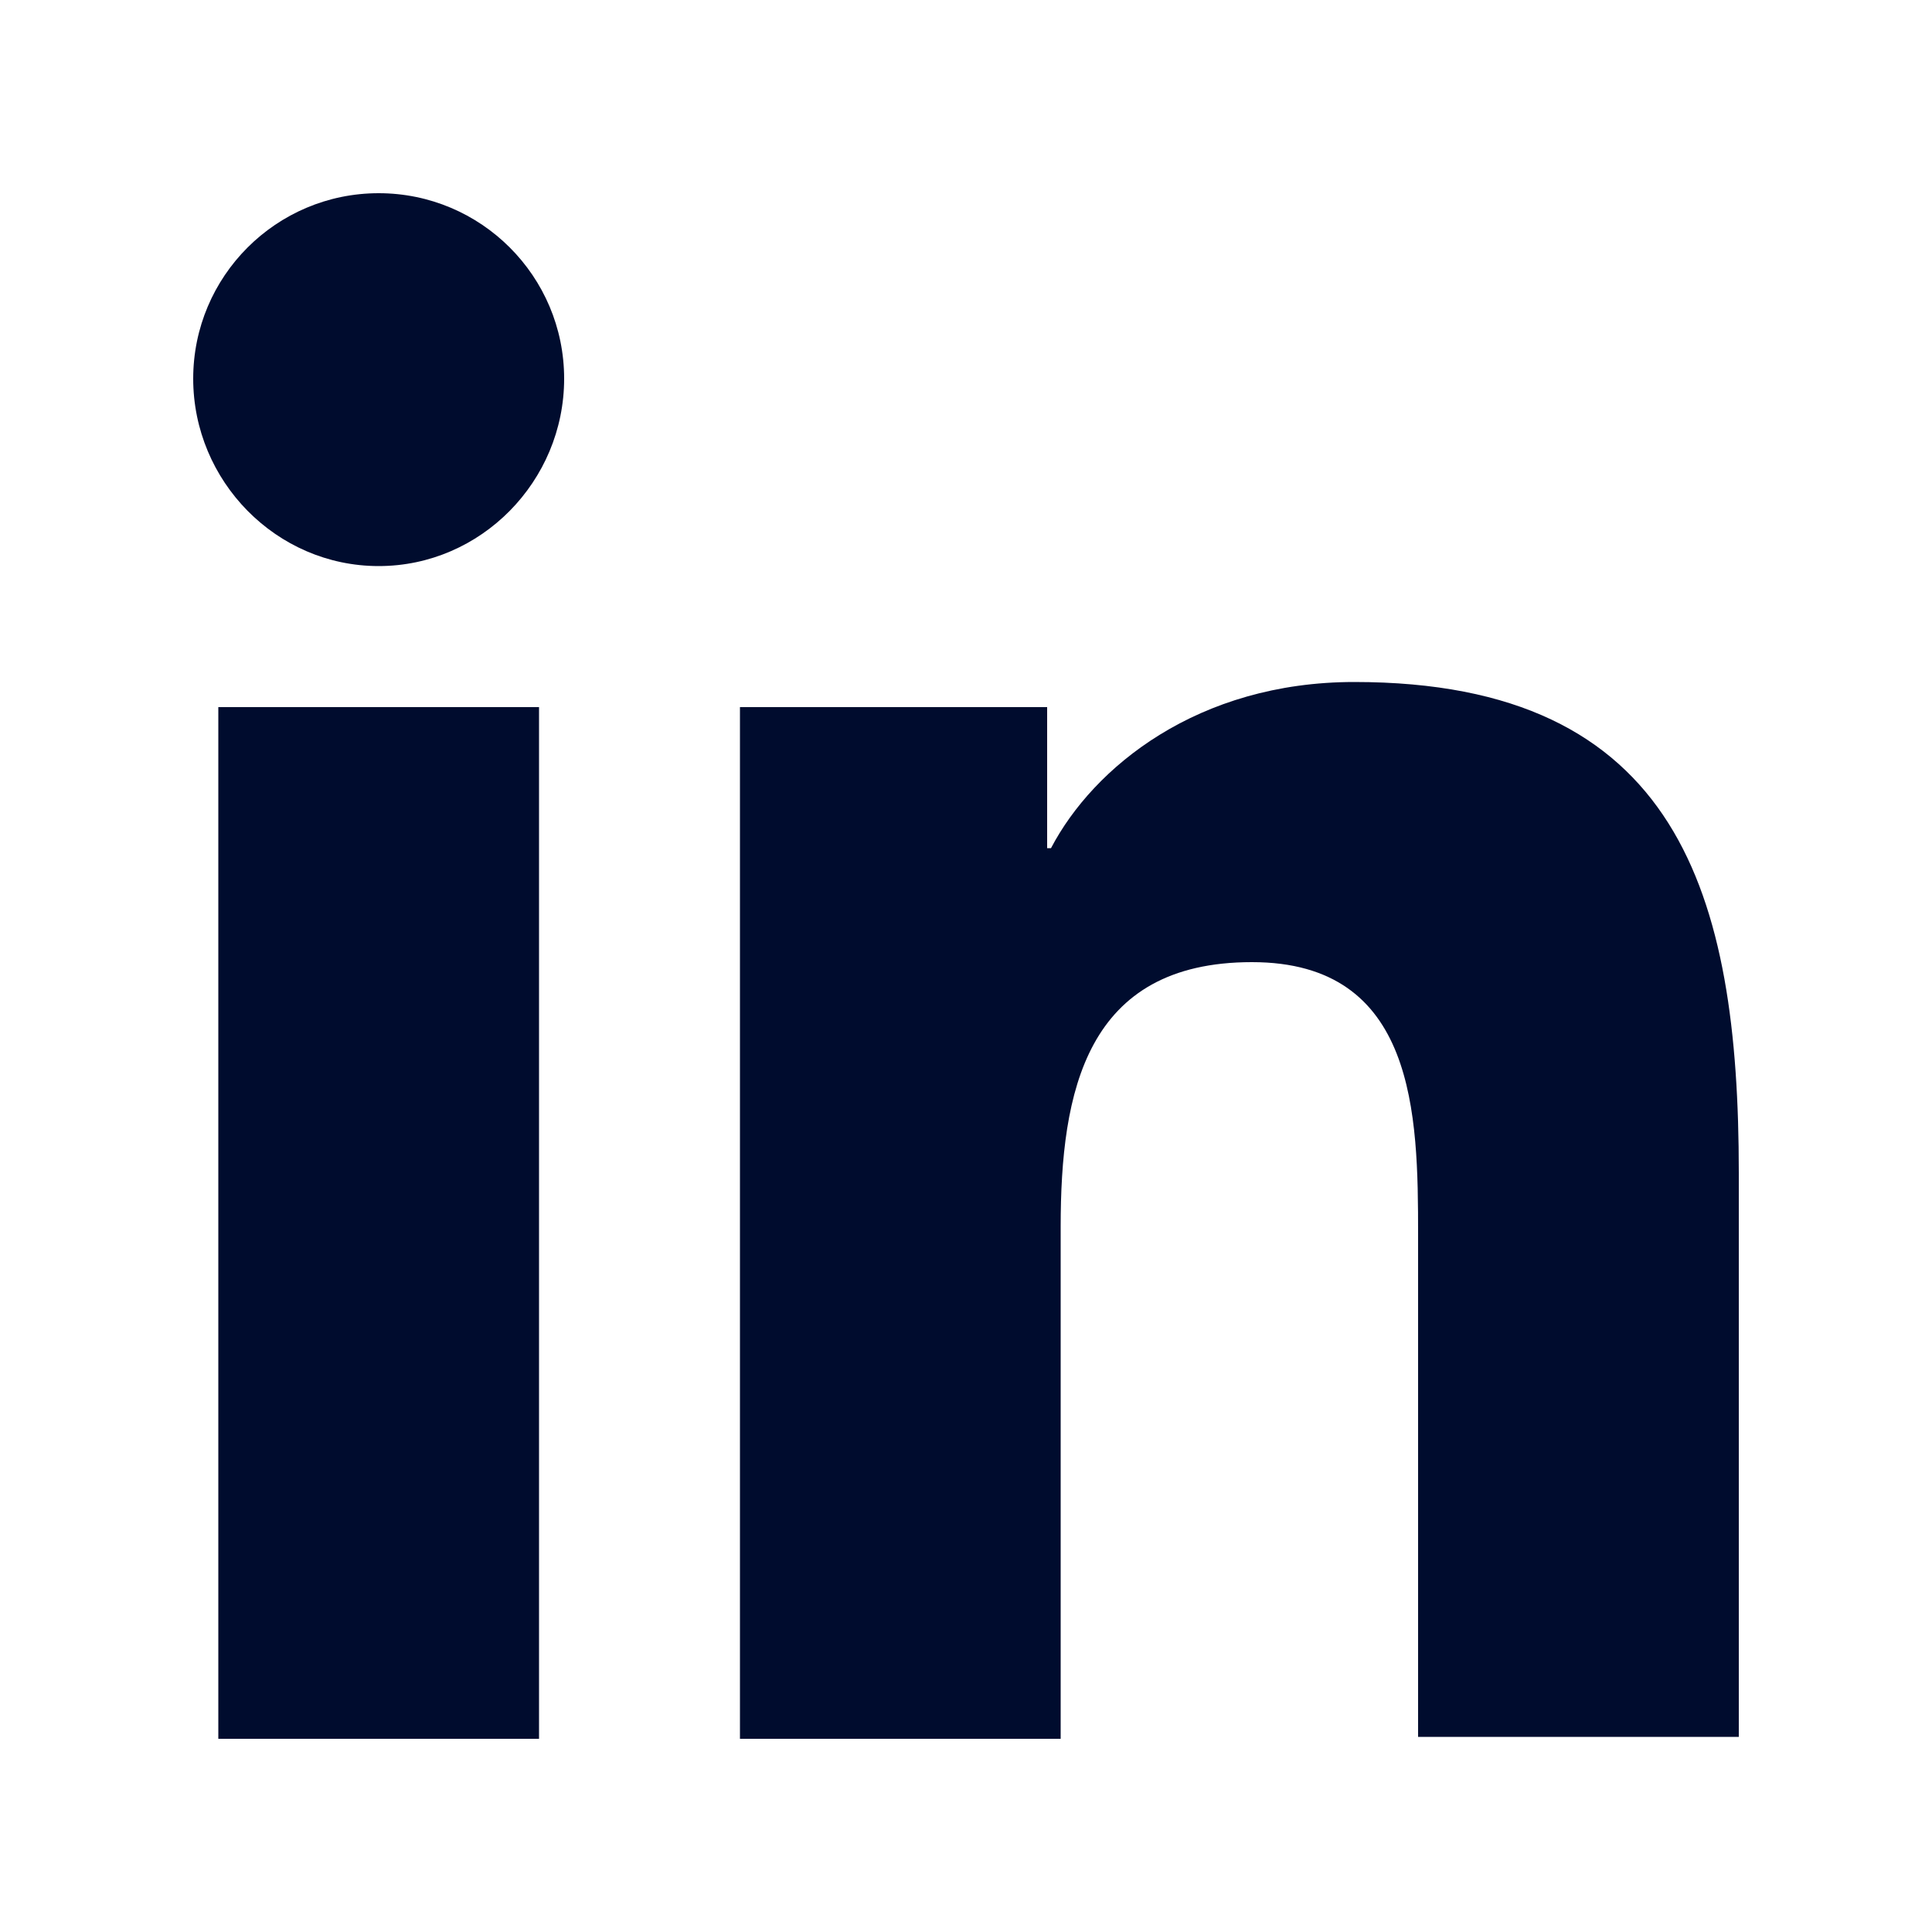
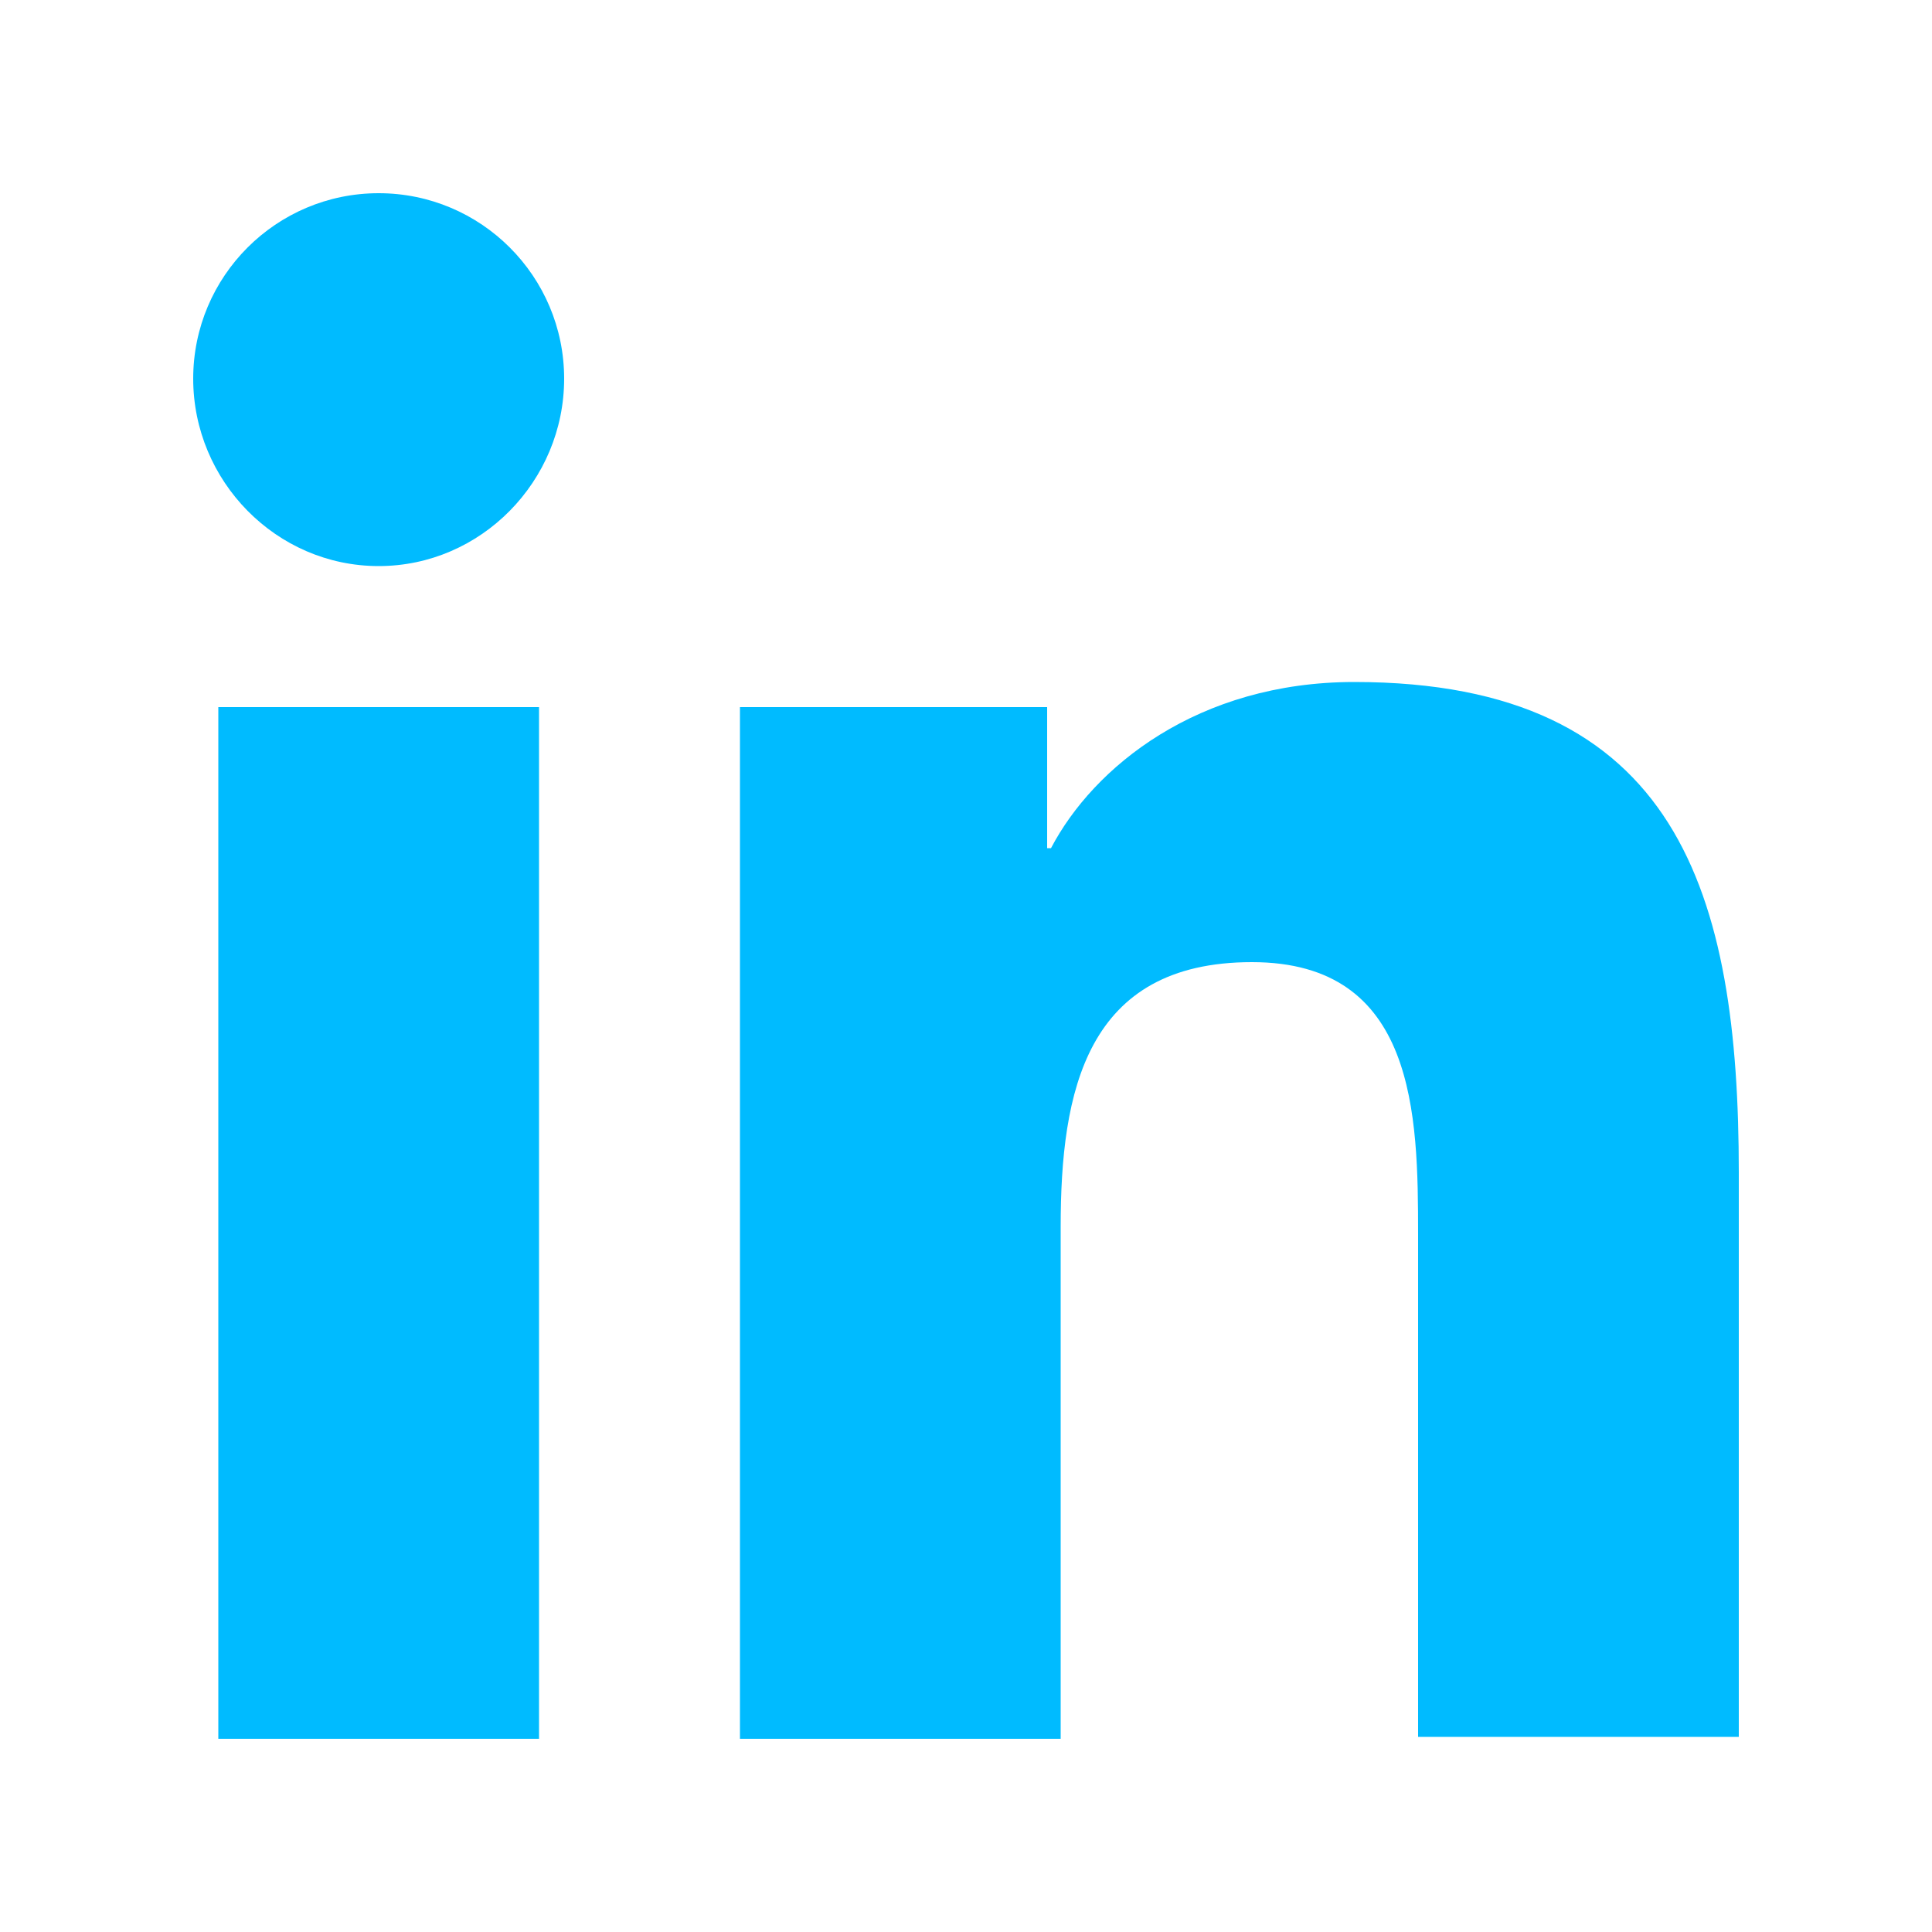
<svg xmlns="http://www.w3.org/2000/svg" version="1.1" width="512" height="512" x="0" y="0" viewBox="0 0 100 100" style="enable-background:new 0 0 512 512" xml:space="preserve" class="">
  <g>
-     <path d="M90 90V60.7c0-14.4-3.1-25.4-19.9-25.4-8.1 0-13.5 4.4-15.7 8.6h-.2v-7.3H38.3V90h16.6V63.5c0-7 1.3-13.7 9.9-13.7 8.5 0 8.6 7.9 8.6 14.1v26H90zM11.3 36.6h16.6V90H11.3zM19.6 10c-5.3 0-9.6 4.3-9.6 9.6s4.3 9.7 9.6 9.7 9.6-4.4 9.6-9.7-4.3-9.6-9.6-9.6z" fill="#000c2e" opacity="1" data-original="#000000" class="" />
+     <path d="M90 90V60.7c0-14.4-3.1-25.4-19.9-25.4-8.1 0-13.5 4.4-15.7 8.6h-.2v-7.3H38.3V90h16.6V63.5c0-7 1.3-13.7 9.9-13.7 8.5 0 8.6 7.9 8.6 14.1v26H90zM11.3 36.6h16.6V90H11.3zM19.6 10c-5.3 0-9.6 4.3-9.6 9.6s4.3 9.7 9.6 9.7 9.6-4.4 9.6-9.7-4.3-9.6-9.6-9.6z" fill="#00bbff" opacity="1" data-original="#00bbff" class="" />
  </g>
</svg>
